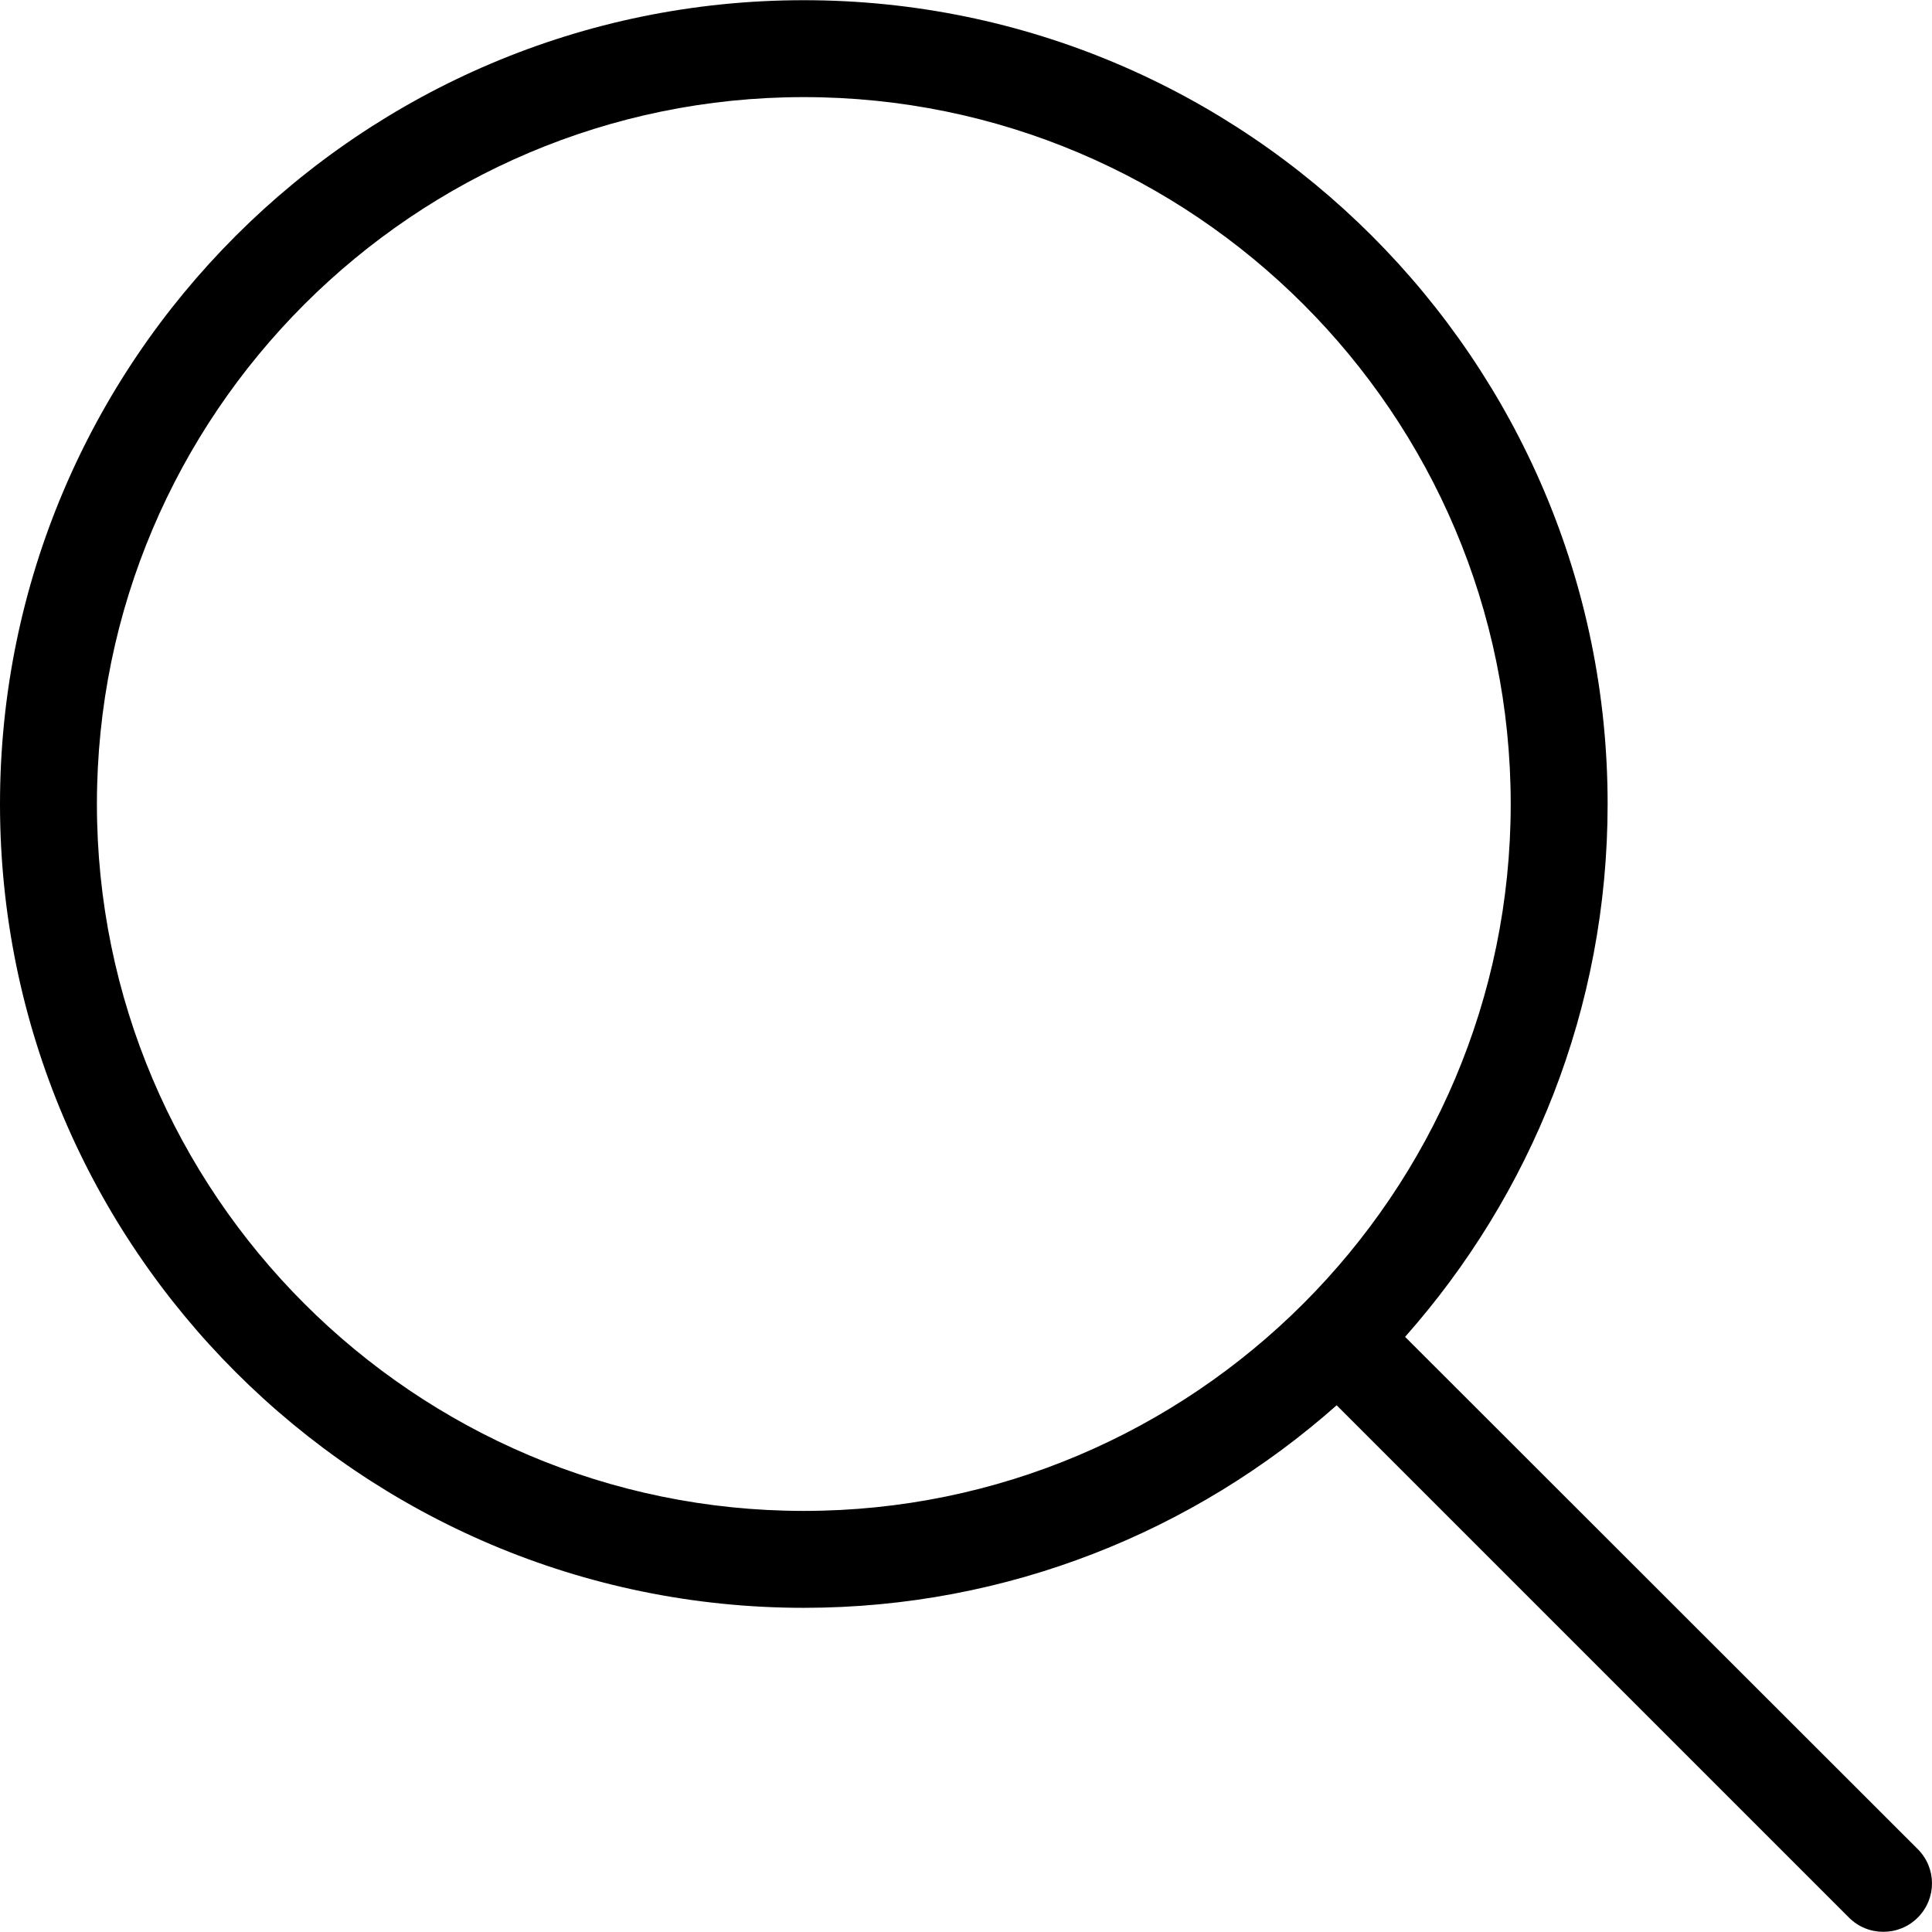
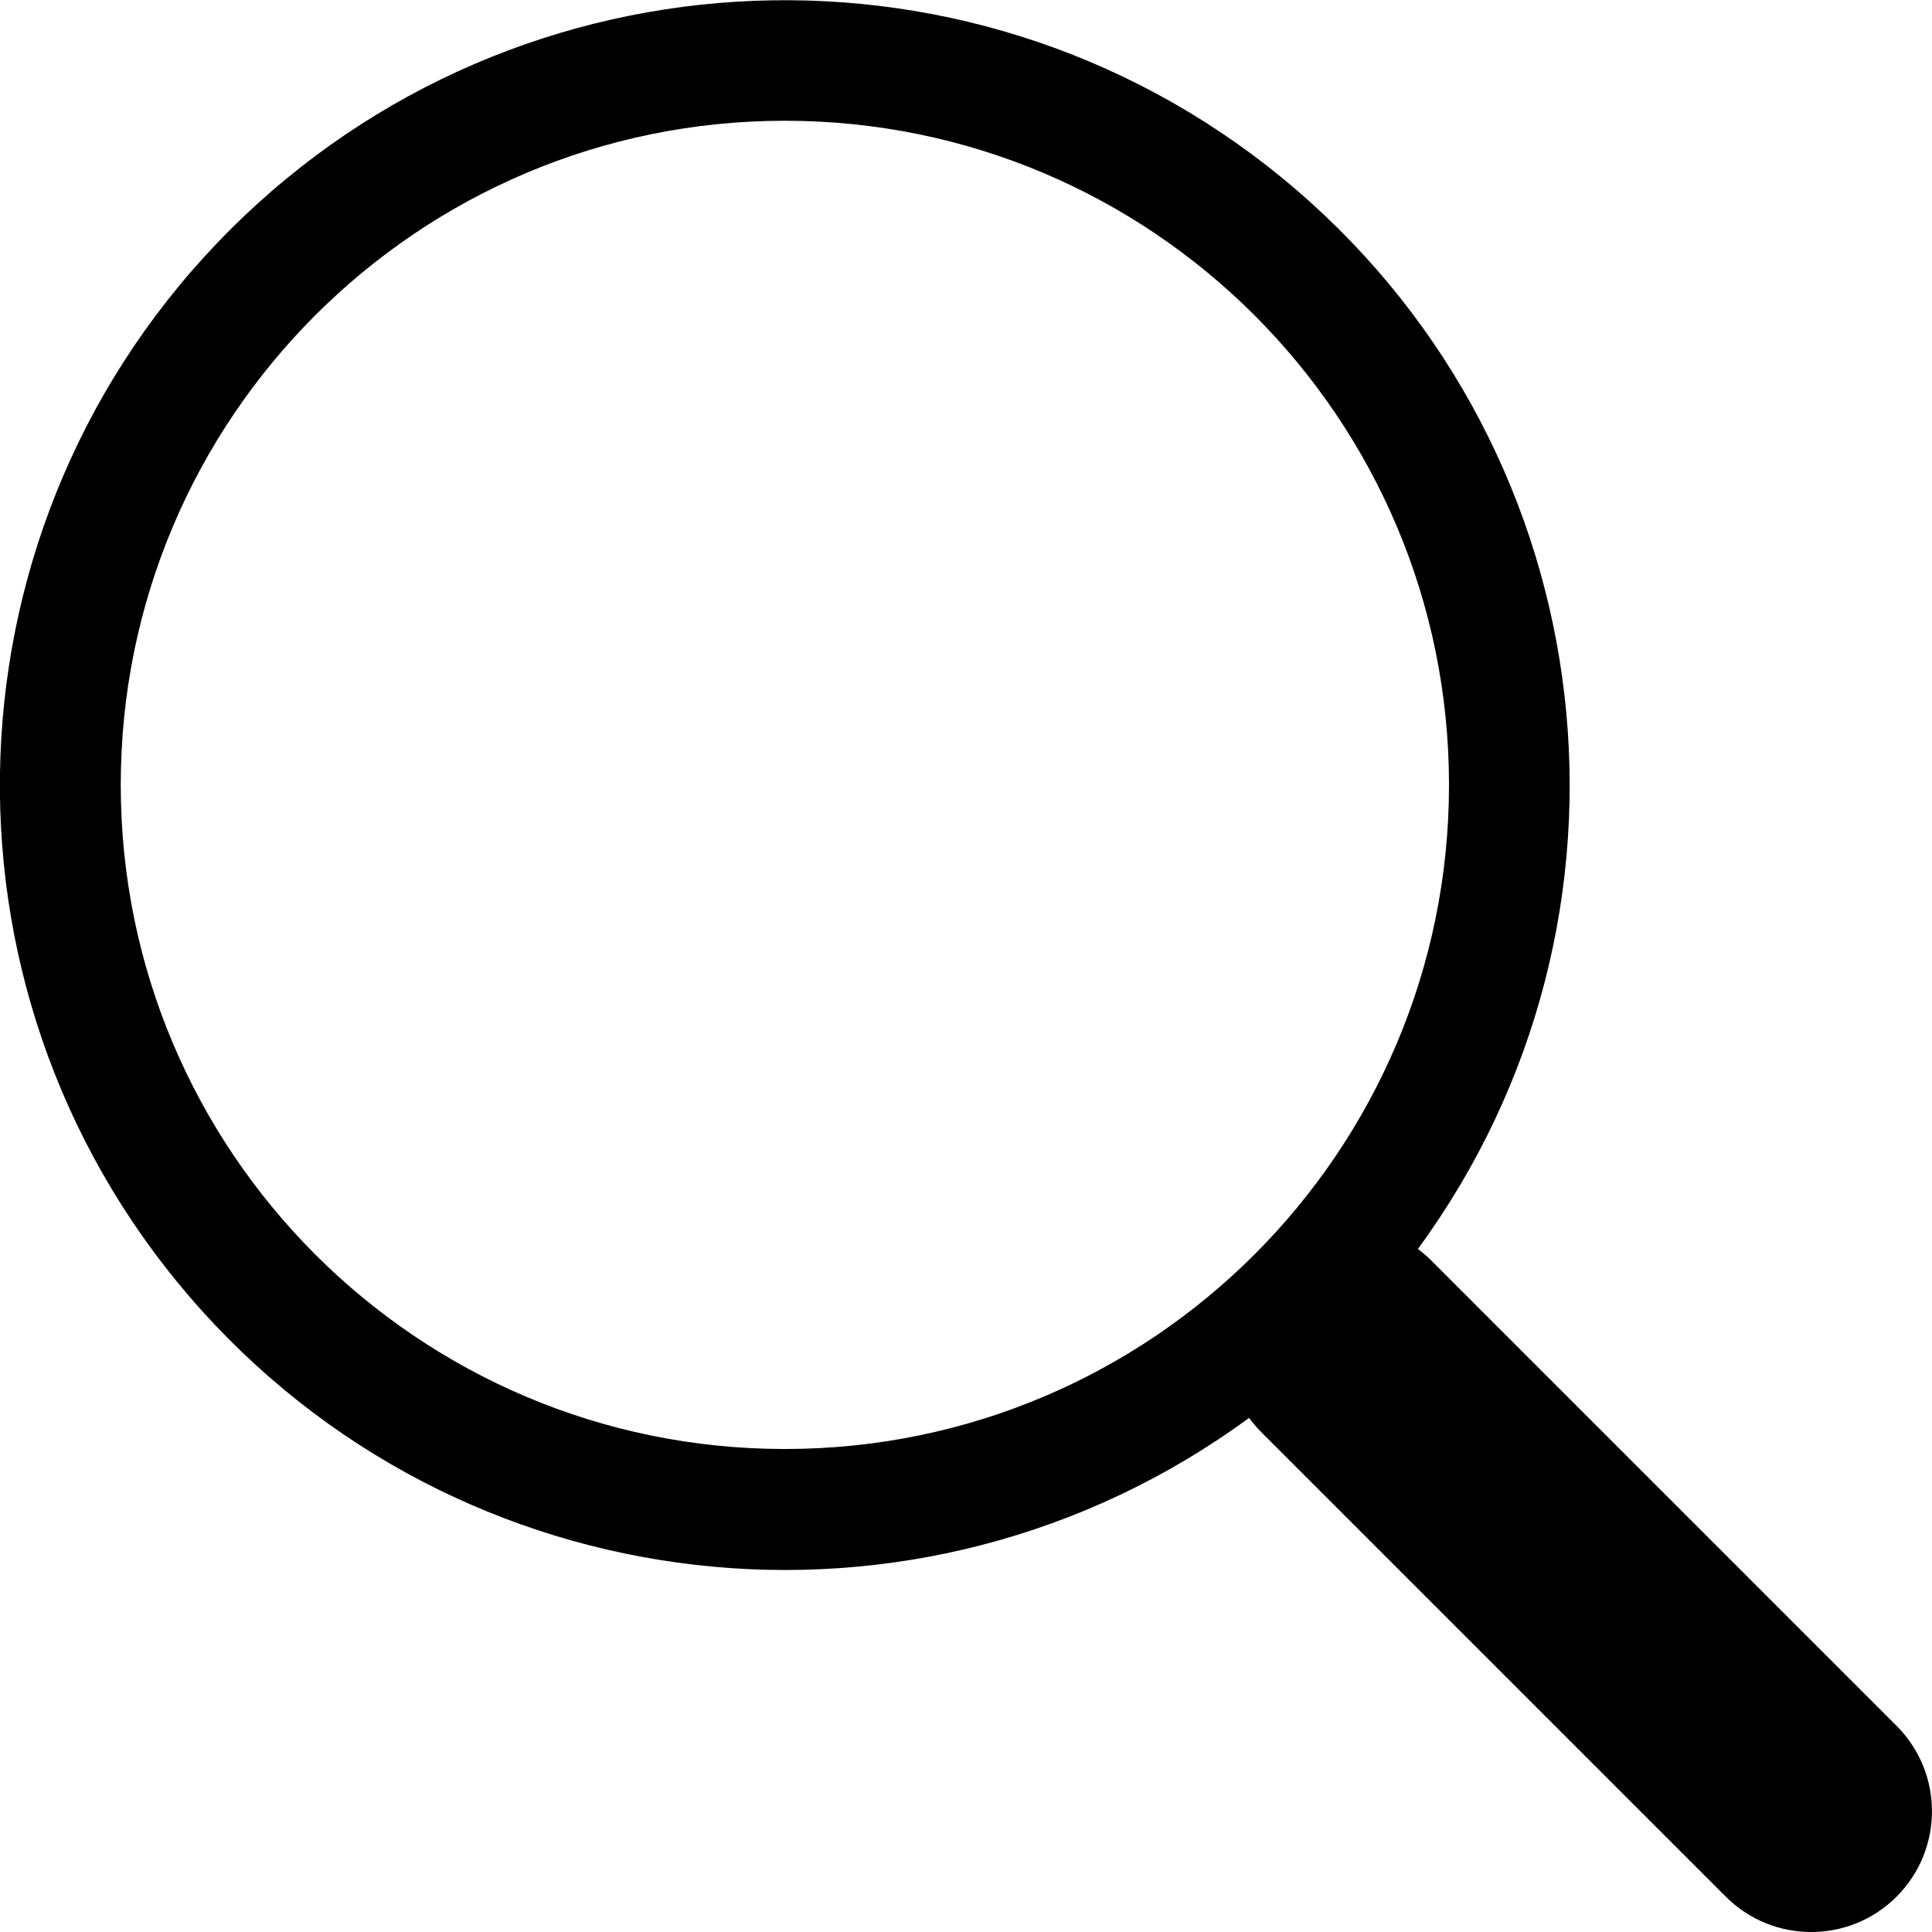
- <svg xmlns="http://www.w3.org/2000/svg" fill="#000000" height="32px" width="32px" version="1.1" id="Capa_1" viewBox="0 0 488.4 488.4" xml:space="preserve">
-   <g>
-     <g>
-       <path d="M0,203.25c0,112.1,91.2,203.2,203.2,203.2c51.6,0,98.8-19.4,134.7-51.2l129.5,129.5c2.4,2.4,5.5,3.6,8.7,3.6    s6.3-1.2,8.7-3.6c4.8-4.8,4.8-12.5,0-17.3l-129.6-129.5c31.8-35.9,51.2-83,51.2-134.7c0-112.1-91.2-203.2-203.2-203.2    S0,91.15,0,203.25z M381.9,203.25c0,98.5-80.2,178.7-178.7,178.7s-178.7-80.2-178.7-178.7s80.2-178.7,178.7-178.7    S381.9,104.65,381.9,203.25z" />
-     </g>
-   </g>
+ <svg xmlns="http://www.w3.org/2000/svg" width="32" height="32" fill="currentColor" class="bi bi-search" viewBox="0 0 16 16">
+   <path d="M11.742 10.344a6.5 6.5 0 1 0-1.397 1.398h-.001q.044.06.098.115l3.85 3.85a1 1 0 0 0 1.415-1.414l-3.85-3.85a1 1 0 0 0-.115-.1zM12 6.5a5.5 5.5 0 1 1-11 0 5.5 5.5 0 0 1 11 0" />
</svg>
